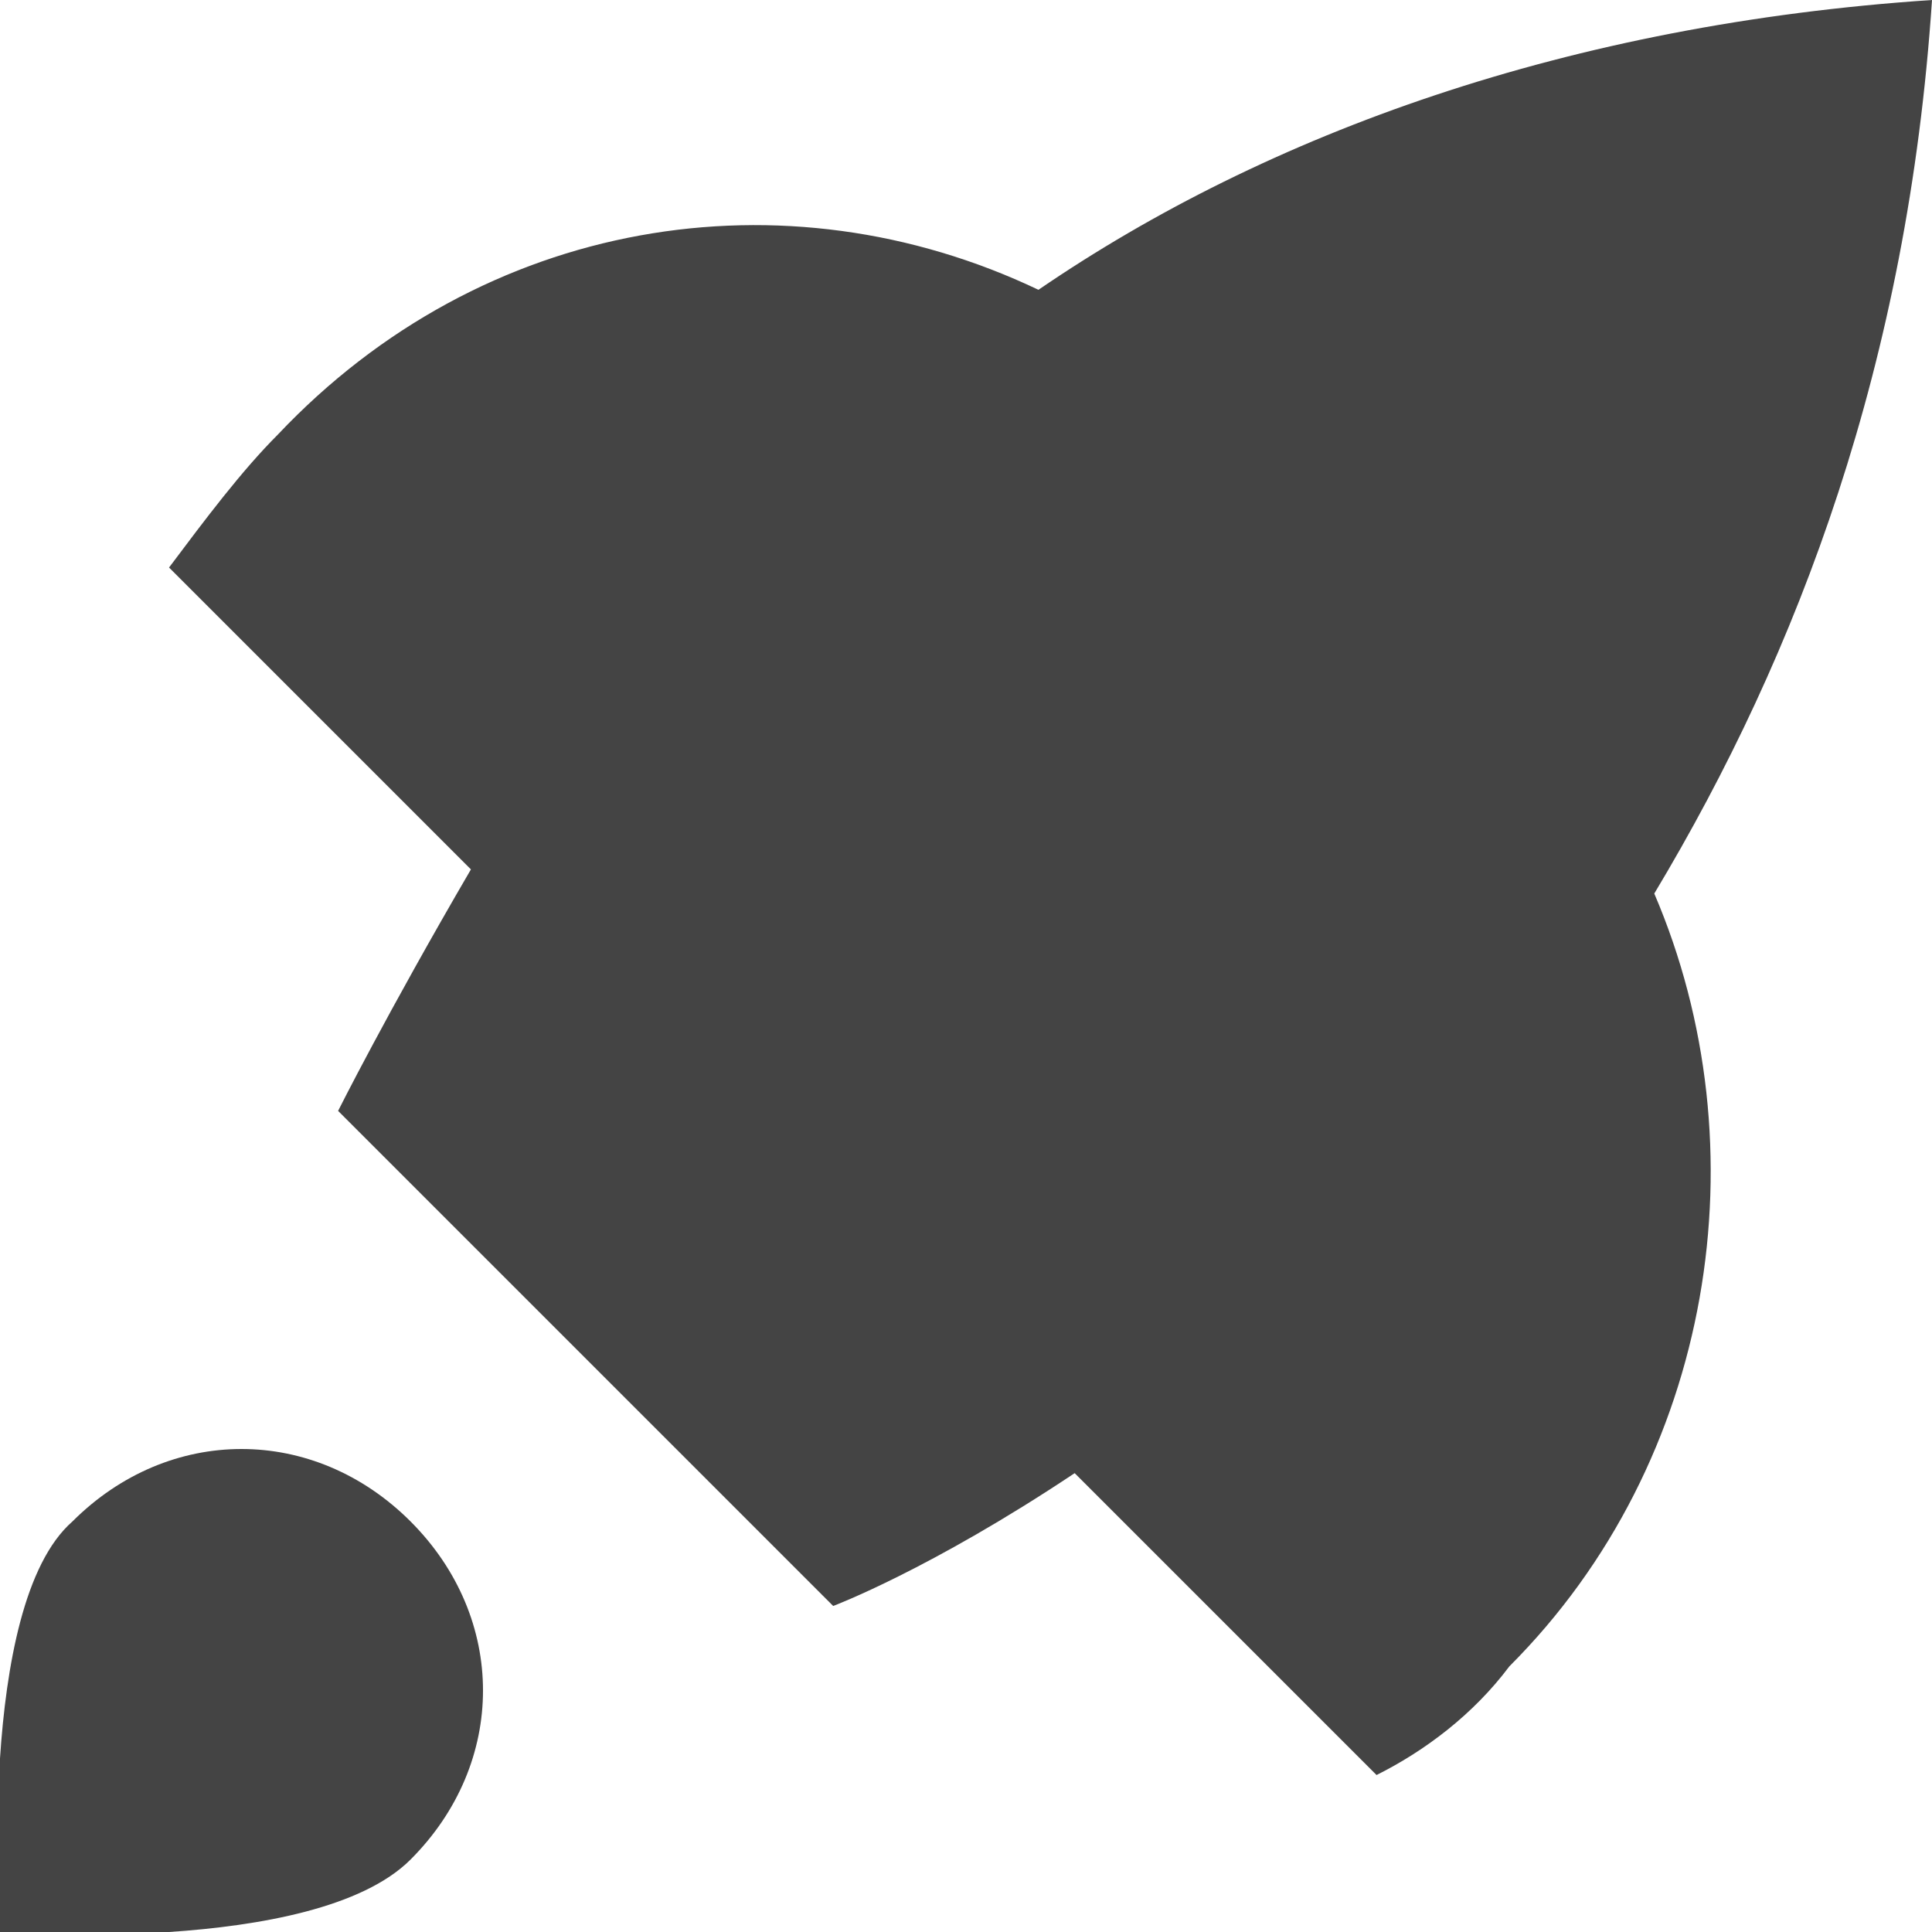
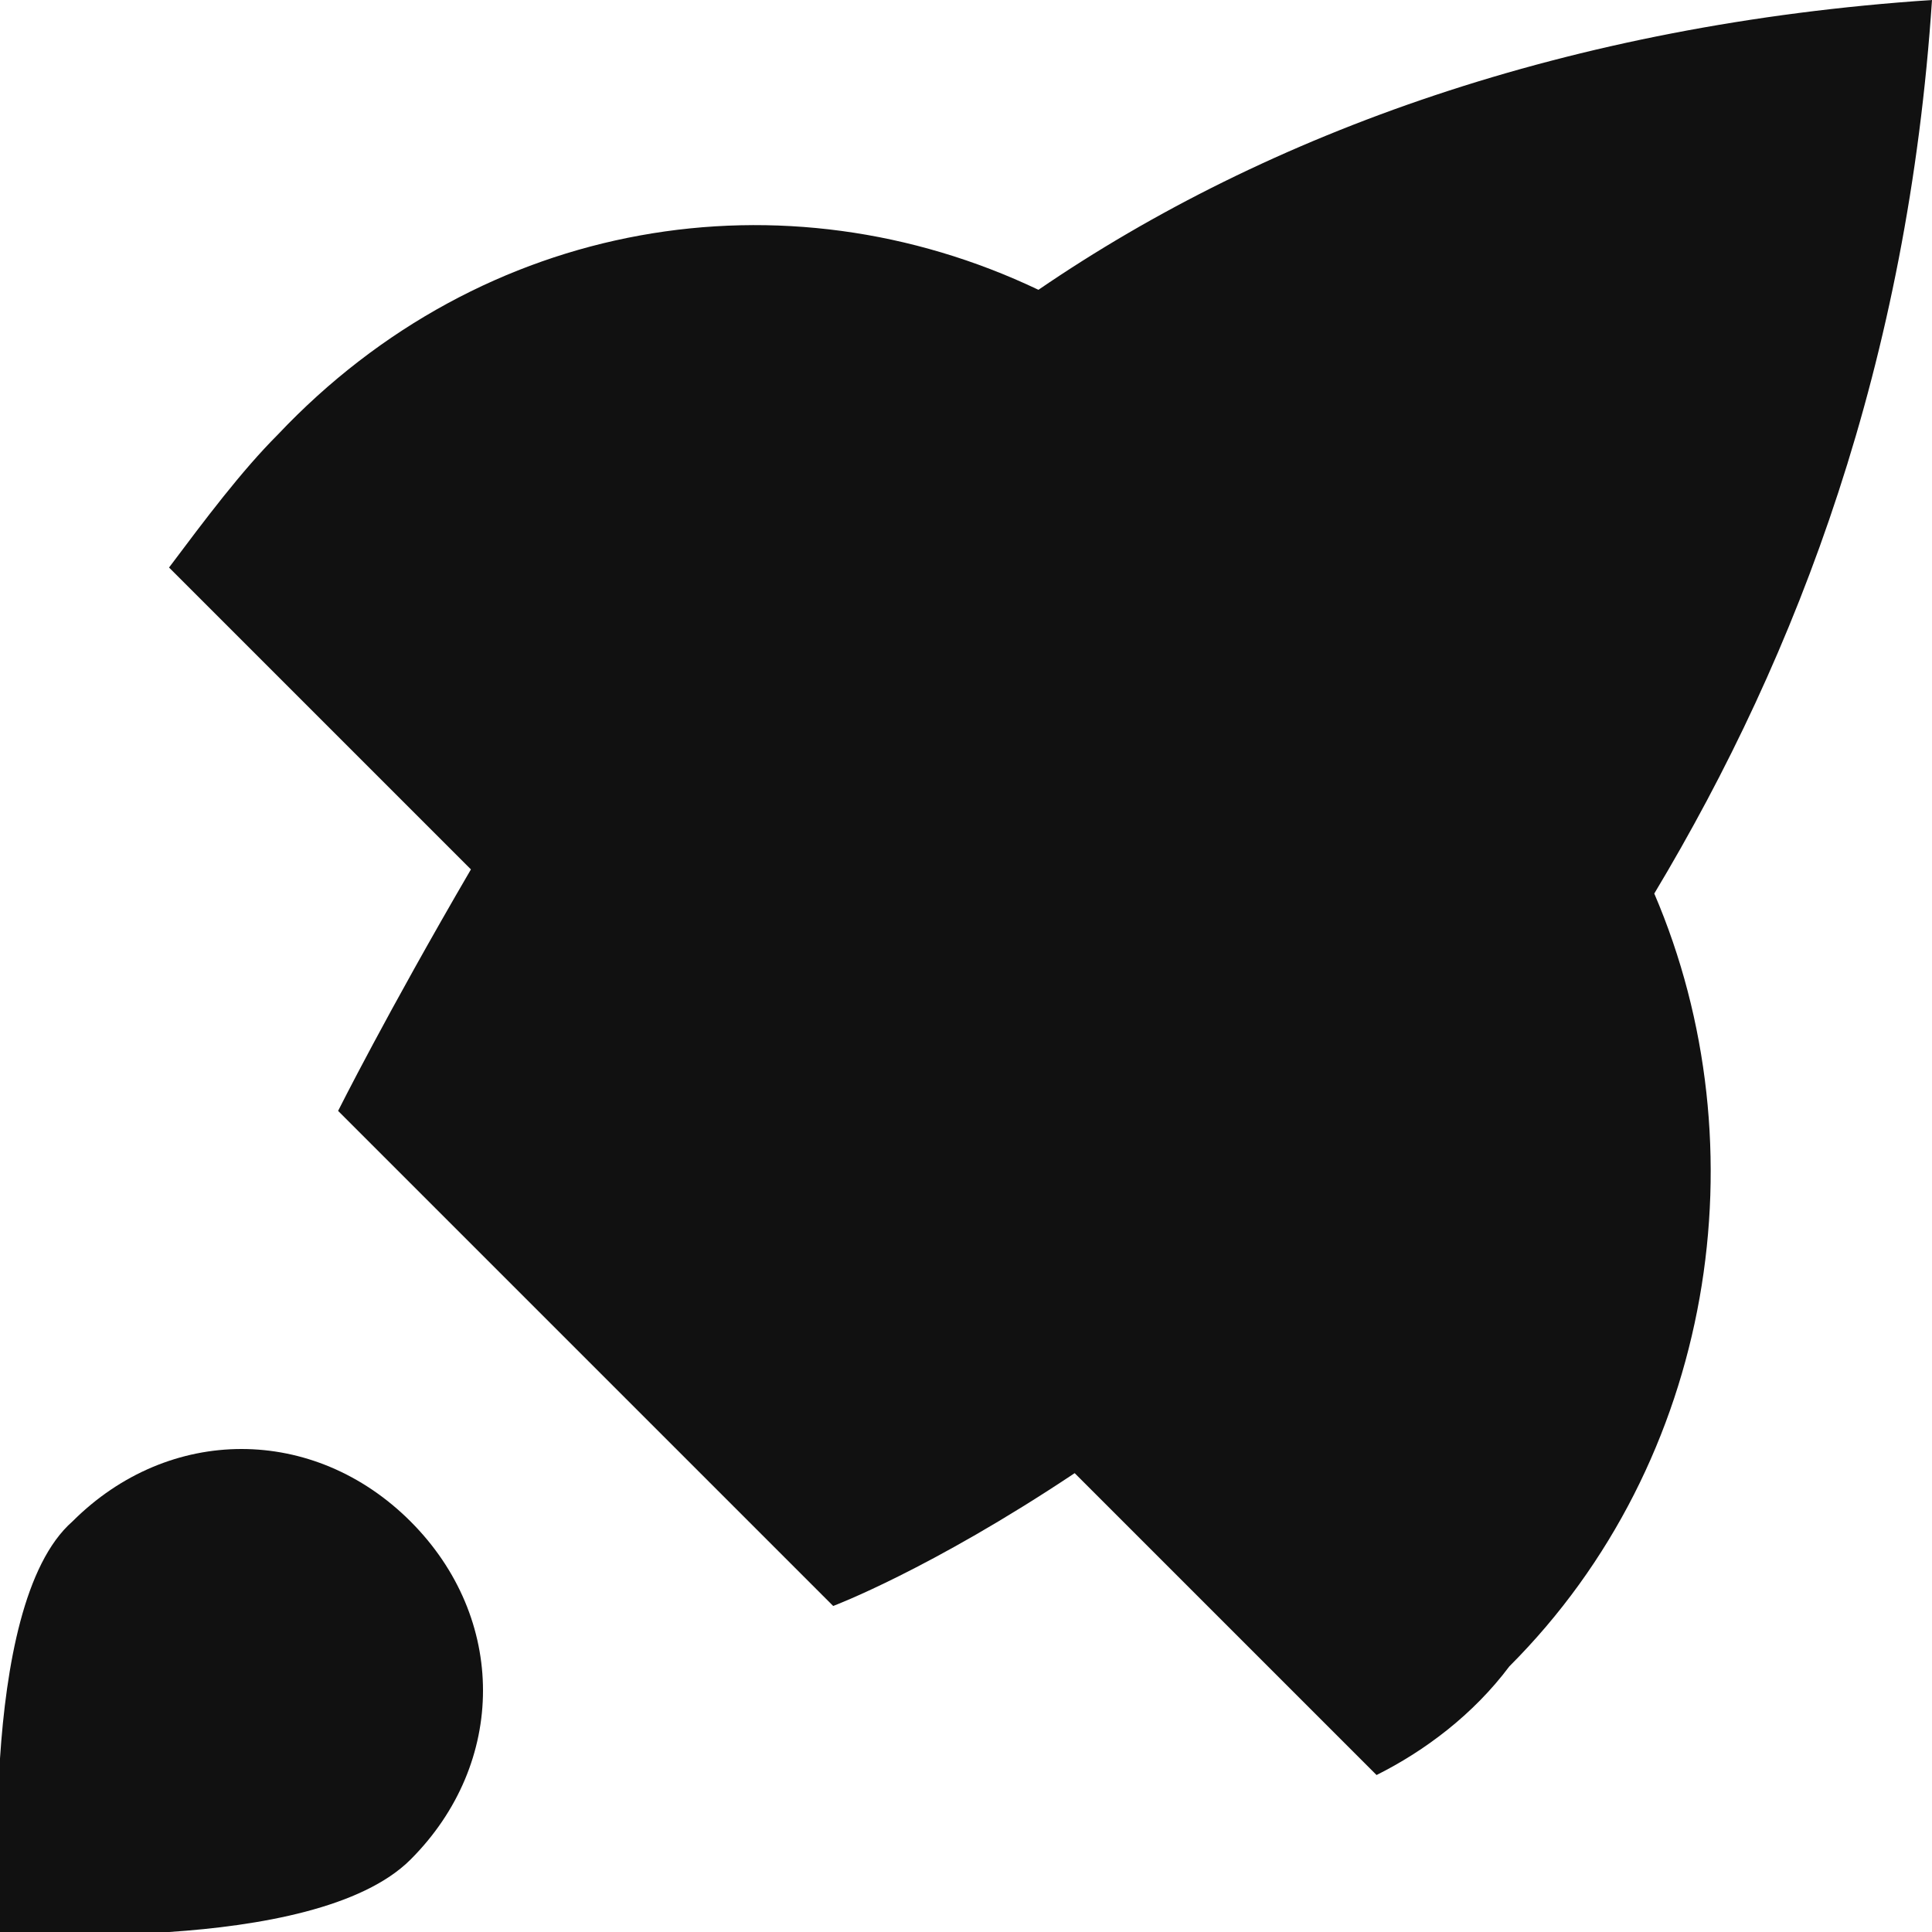
<svg xmlns="http://www.w3.org/2000/svg" x="0" y="0" viewBox="0 0 16 16" enable-background="new 0 0 16 16" width="16" height="16">
  <g class="nc-icon-wrapper">
-     <path class="st0" d="M16 0c-3 .2-5.5 1.1-7.4 2.4-2.1-1-4.6-.6-6.3 1.2-.3.3-.6.7-.9 1.1l2.5 2.5c-.7 1.2-1.1 2-1.1 2l4.1 4.1s.8-.3 2-1.1l2.5 2.5c.4-.2.8-.5 1.1-.9 1.7-1.7 2.1-4.3 1.2-6.4C14.9 5.4 15.8 3 16 0z" fill="#444" />
-     <path class="st0" d="M.6 12.6c.8-.8 2-.8 2.8 0s.8 2 0 2.8S0 16 0 16s-.2-2.7.6-3.4z" fill="#444" />
+     <path class="st0" d="M16 0c-3 .2-5.5 1.1-7.4 2.4-2.1-1-4.6-.6-6.3 1.2-.3.3-.6.7-.9 1.1l2.5 2.5c-.7 1.2-1.1 2-1.1 2l4.1 4.1s.8-.3 2-1.1l2.5 2.5c.4-.2.8-.5 1.1-.9 1.7-1.7 2.1-4.3 1.2-6.4C14.9 5.4 15.8 3 16 0z" fill="#111111" />
+     <path class="st0" d="M.6 12.6c.8-.8 2-.8 2.8 0s.8 2 0 2.8S0 16 0 16s-.2-2.7.6-3.4z" fill="#111111" />
  </g>
</svg>
